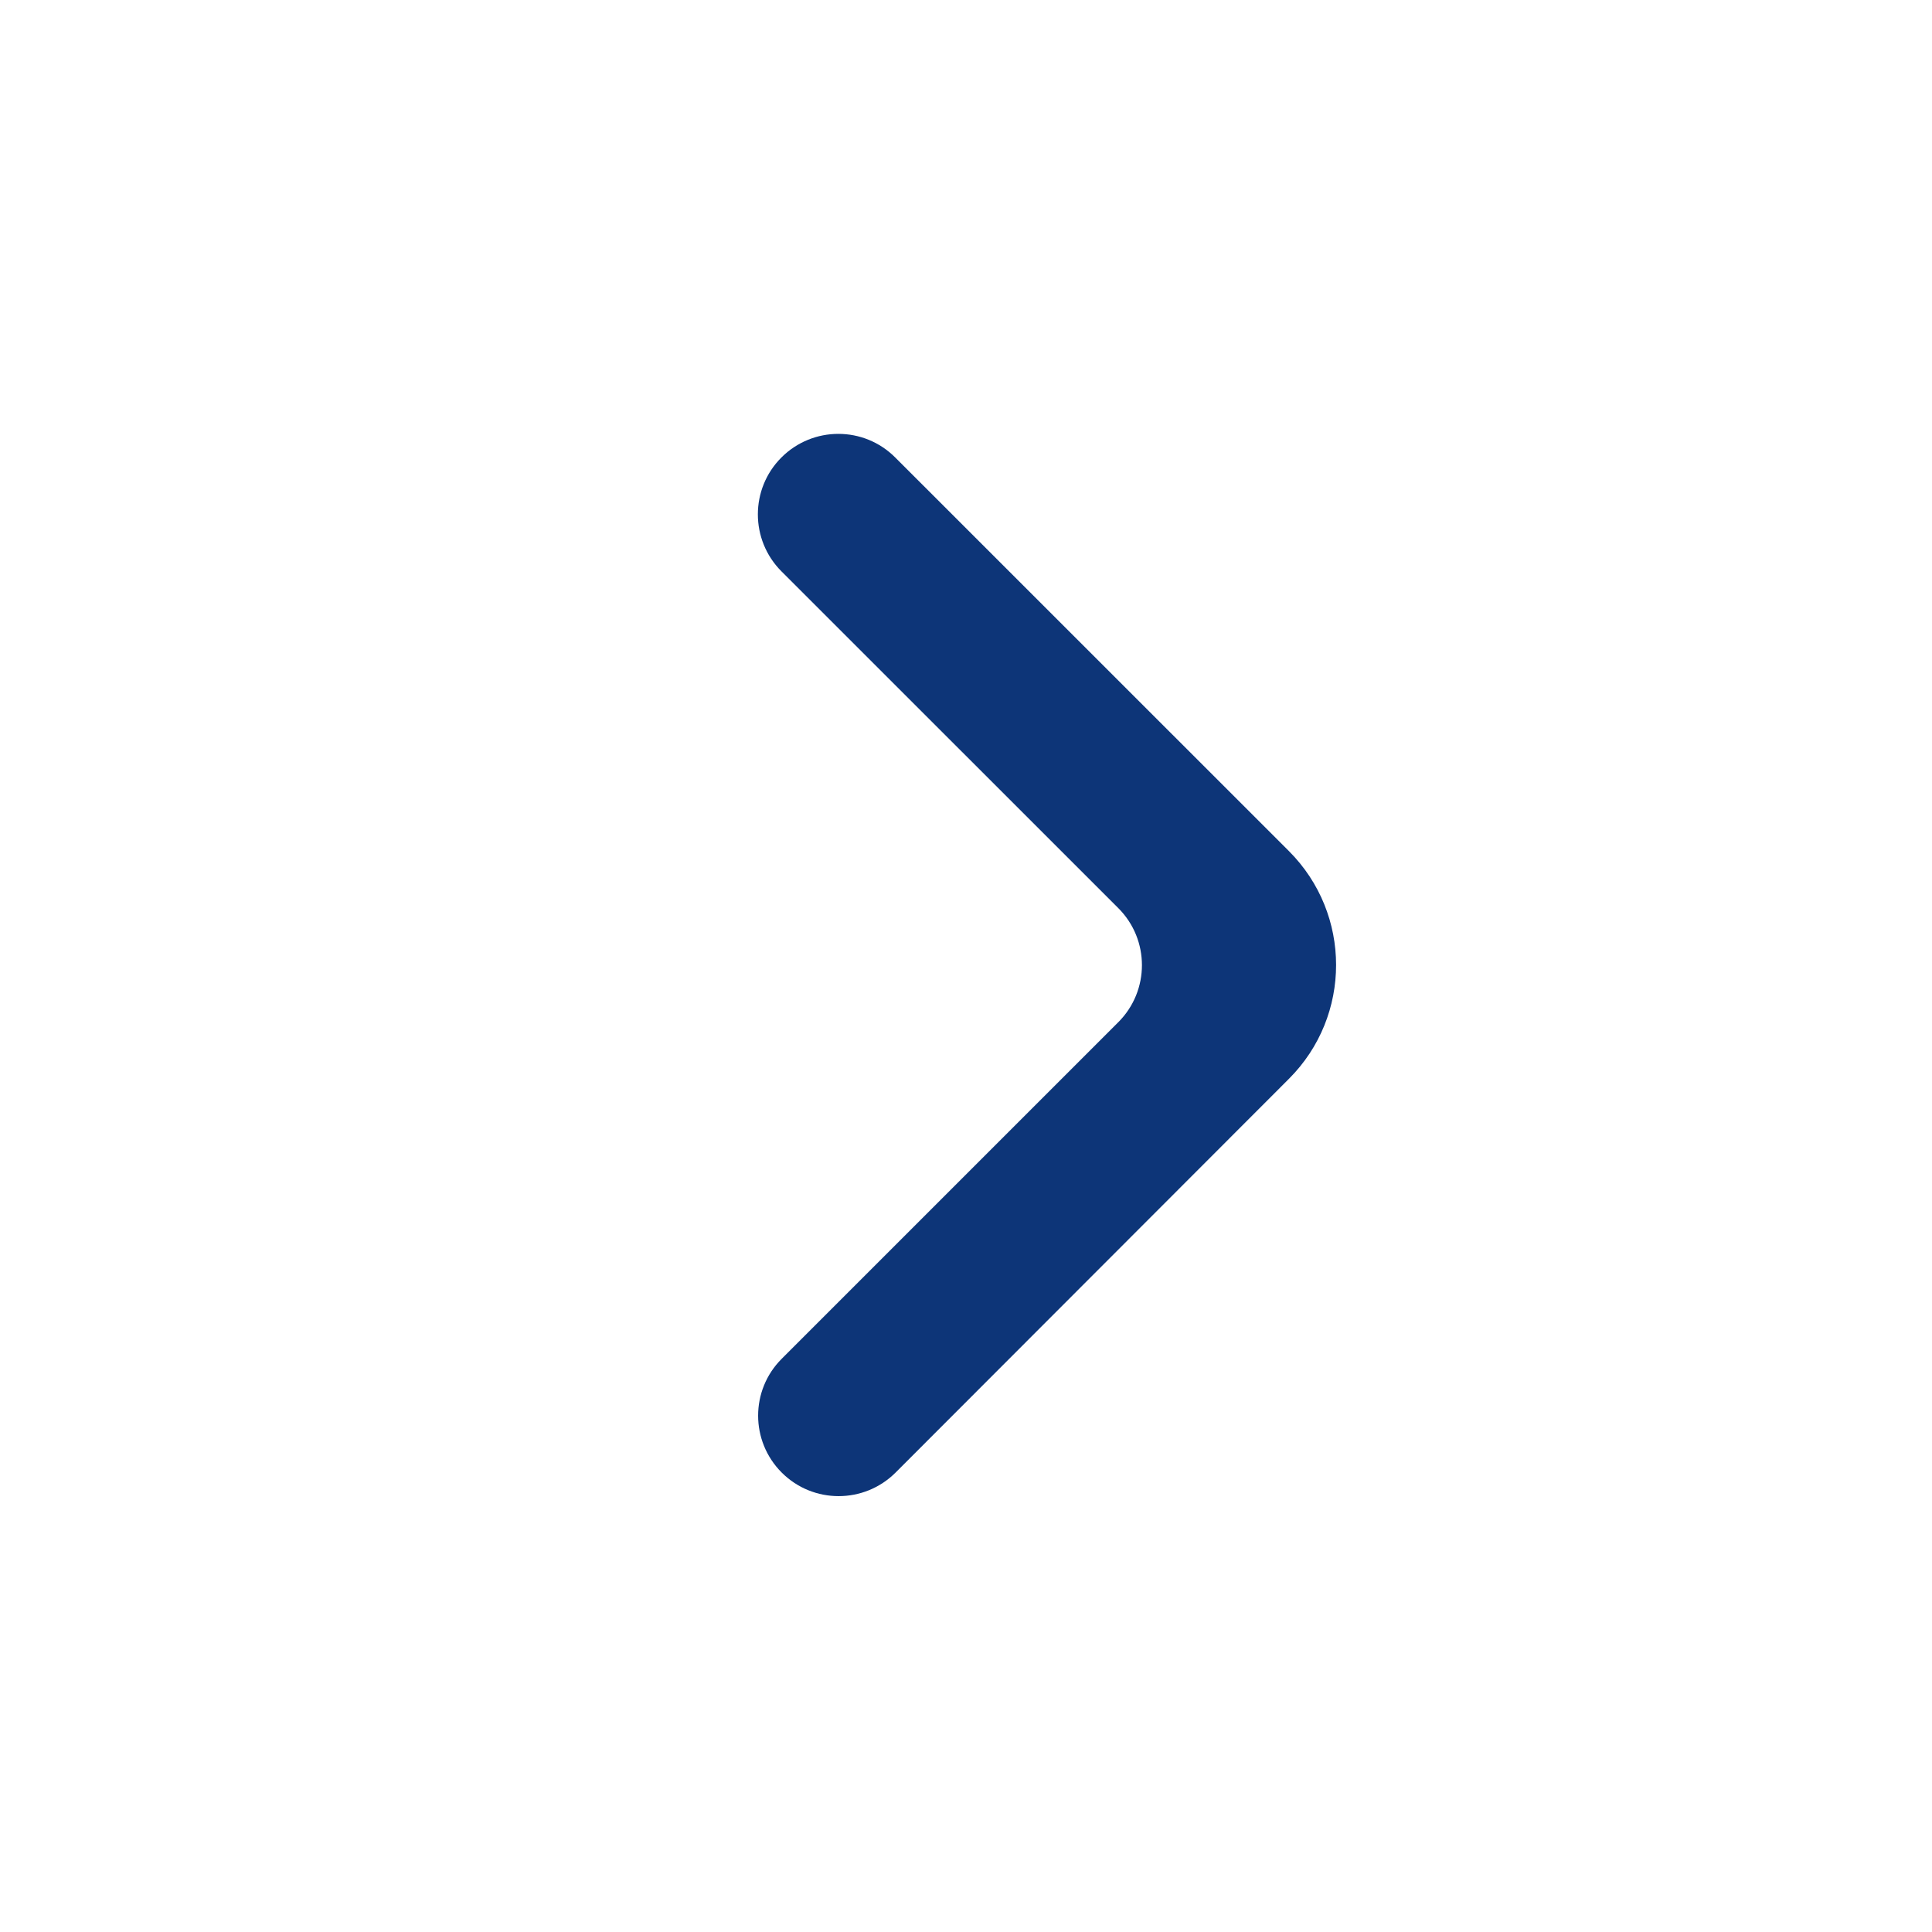
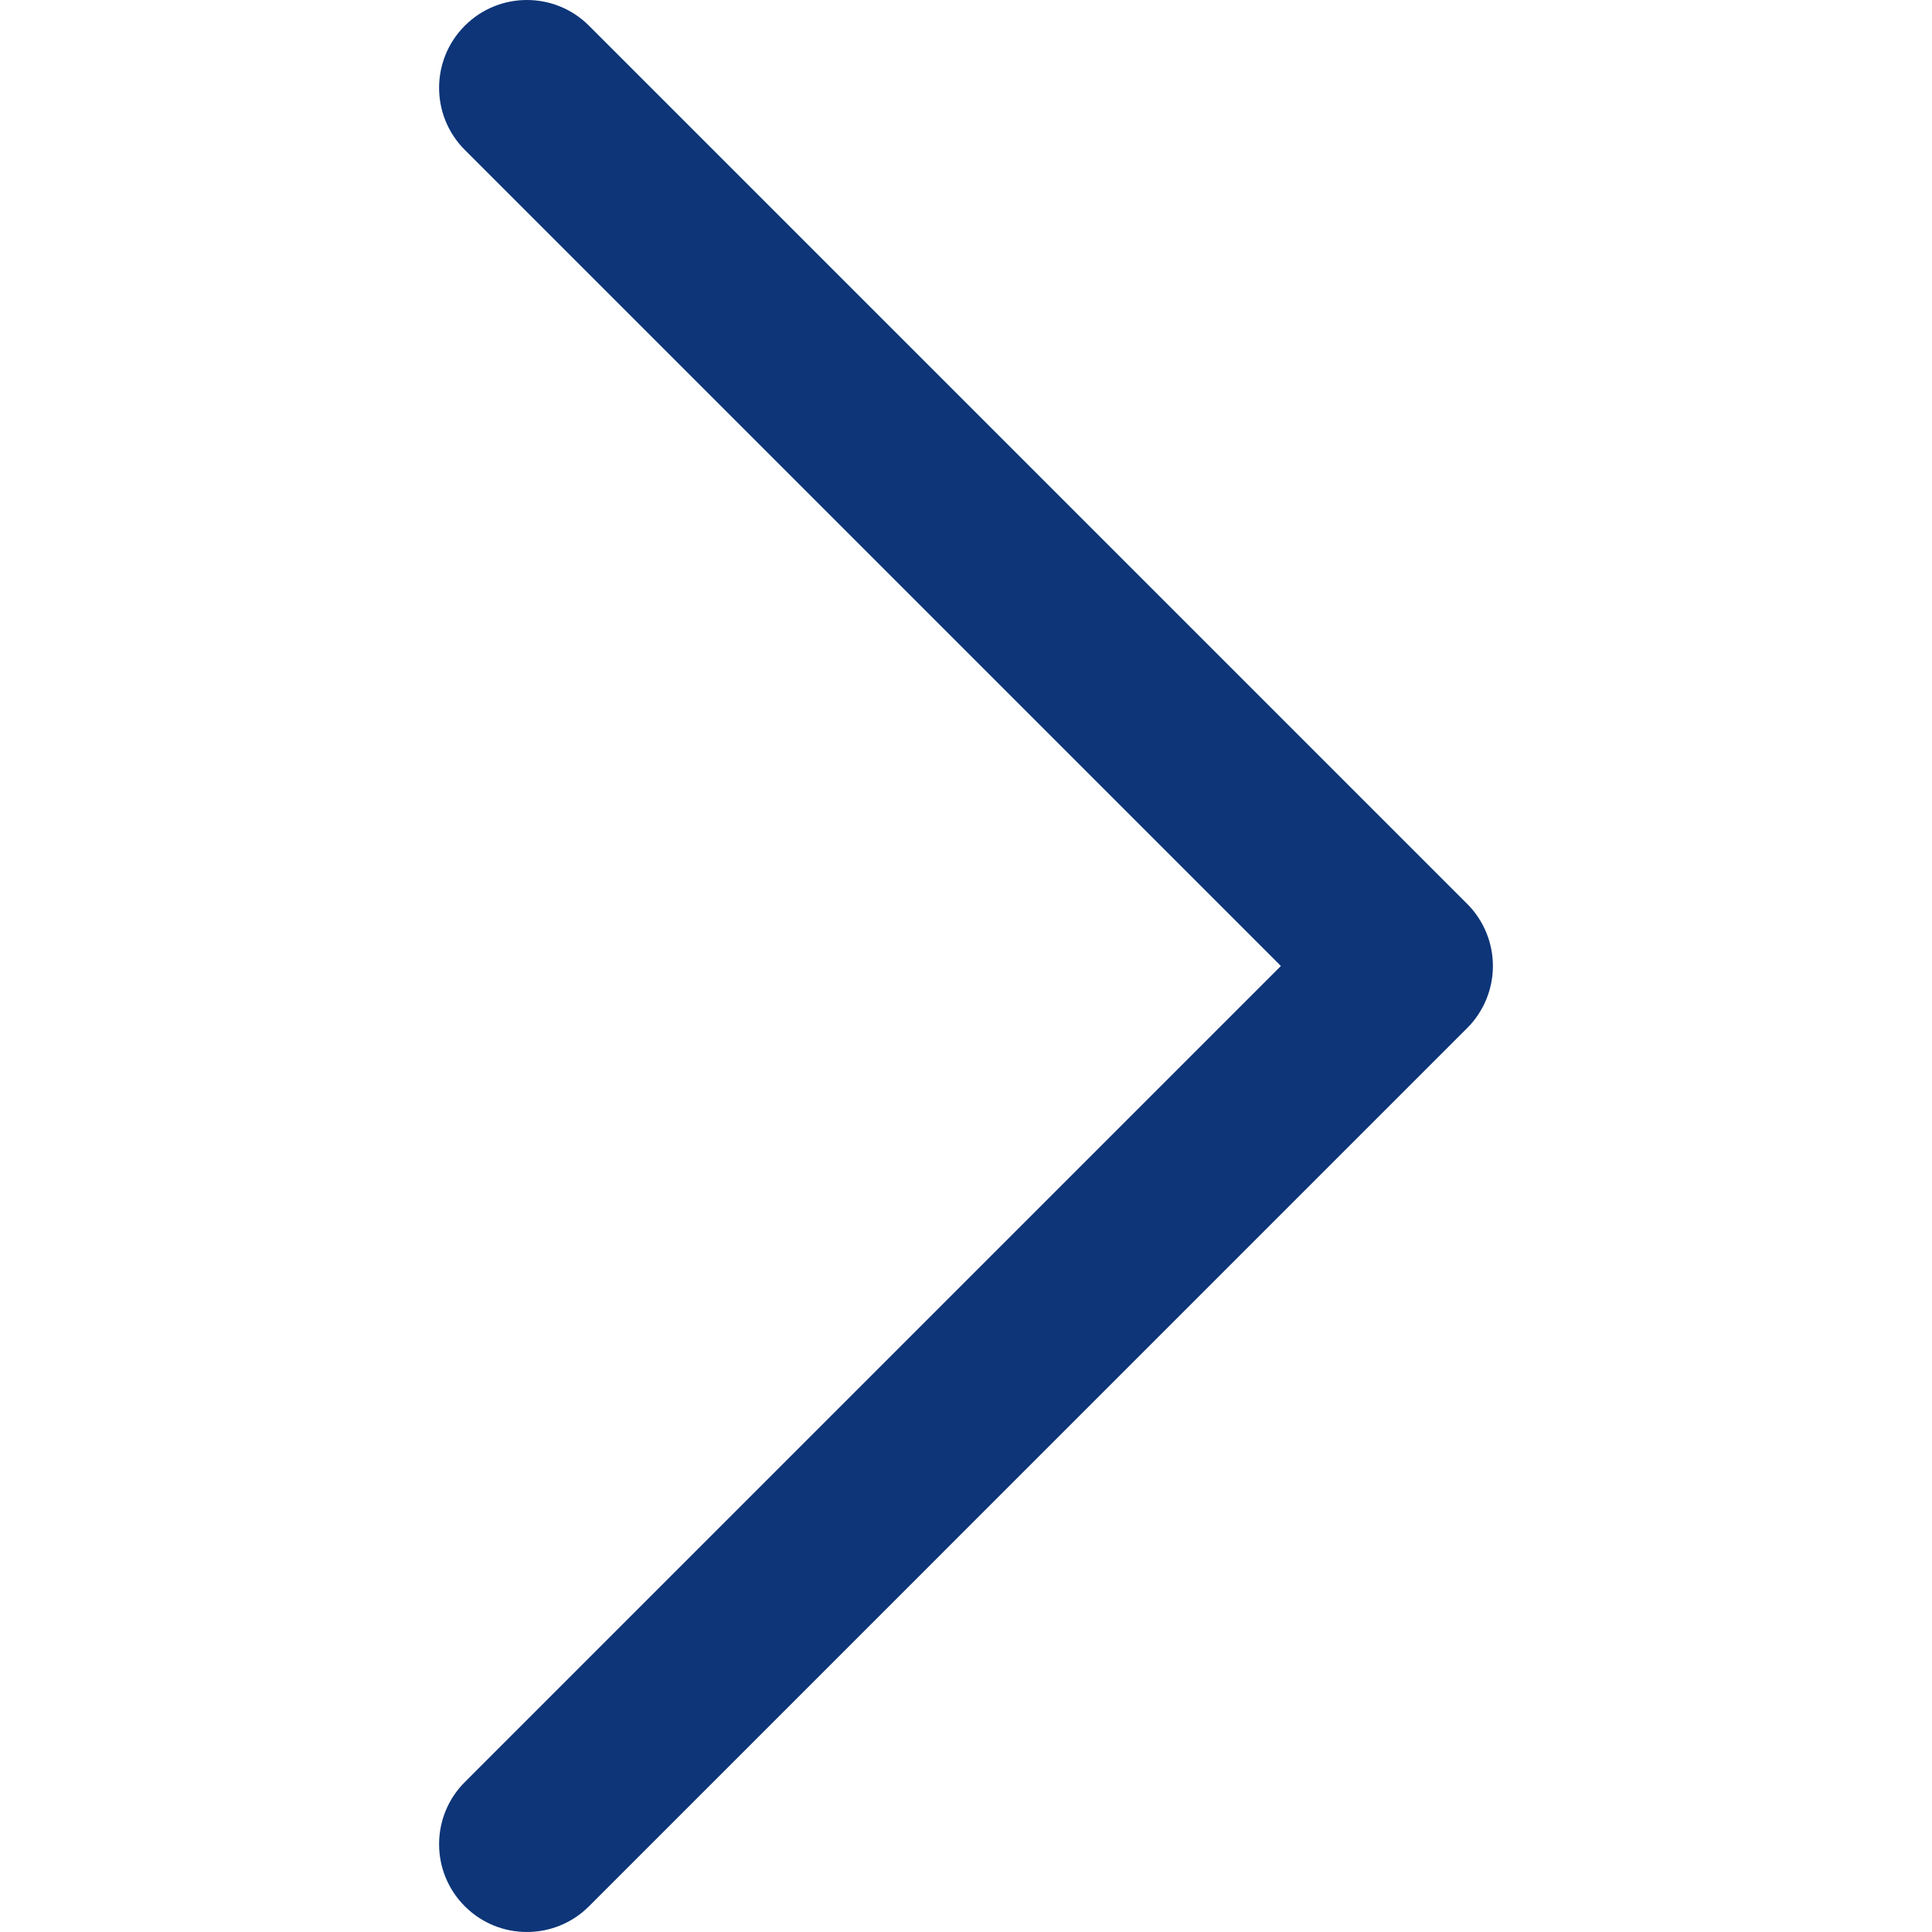
- <svg xmlns="http://www.w3.org/2000/svg" width="800px" height="800px" viewBox="0 0 24 24" fill="none">
-   <path d="M9.711 18.293C10.101 18.683 10.734 18.683 11.125 18.293L16.012 13.401C16.793 12.62 16.792 11.354 16.012 10.573L11.121 5.683C10.731 5.292 10.098 5.292 9.707 5.683C9.317 6.073 9.317 6.706 9.707 7.097L13.893 11.282C14.283 11.673 14.283 12.306 13.893 12.697L9.711 16.879C9.32 17.269 9.32 17.902 9.711 18.293Z" fill="#0D3578" />
+ <svg xmlns="http://www.w3.org/2000/svg" height="800px" width="800px" version="1.1" id="Layer_1" viewBox="0 0 512.001 512.001" xml:space="preserve">
+   <path style="fill:#0D3578;" d="M388.819,239.537L156.092,6.816c-9.087-9.089-23.824-9.089-32.912,0.002  c-9.087,9.089-9.087,23.824,0.002,32.912l216.27,216.266L123.179,472.272c-9.087,9.089-9.087,23.824,0.002,32.912  c4.543,4.544,10.499,6.816,16.455,6.816c5.956,0,11.913-2.271,16.457-6.817L388.819,272.45c4.366-4.364,6.817-10.283,6.817-16.455  C395.636,249.822,393.185,243.902,388.819,239.537z" />
</svg>
